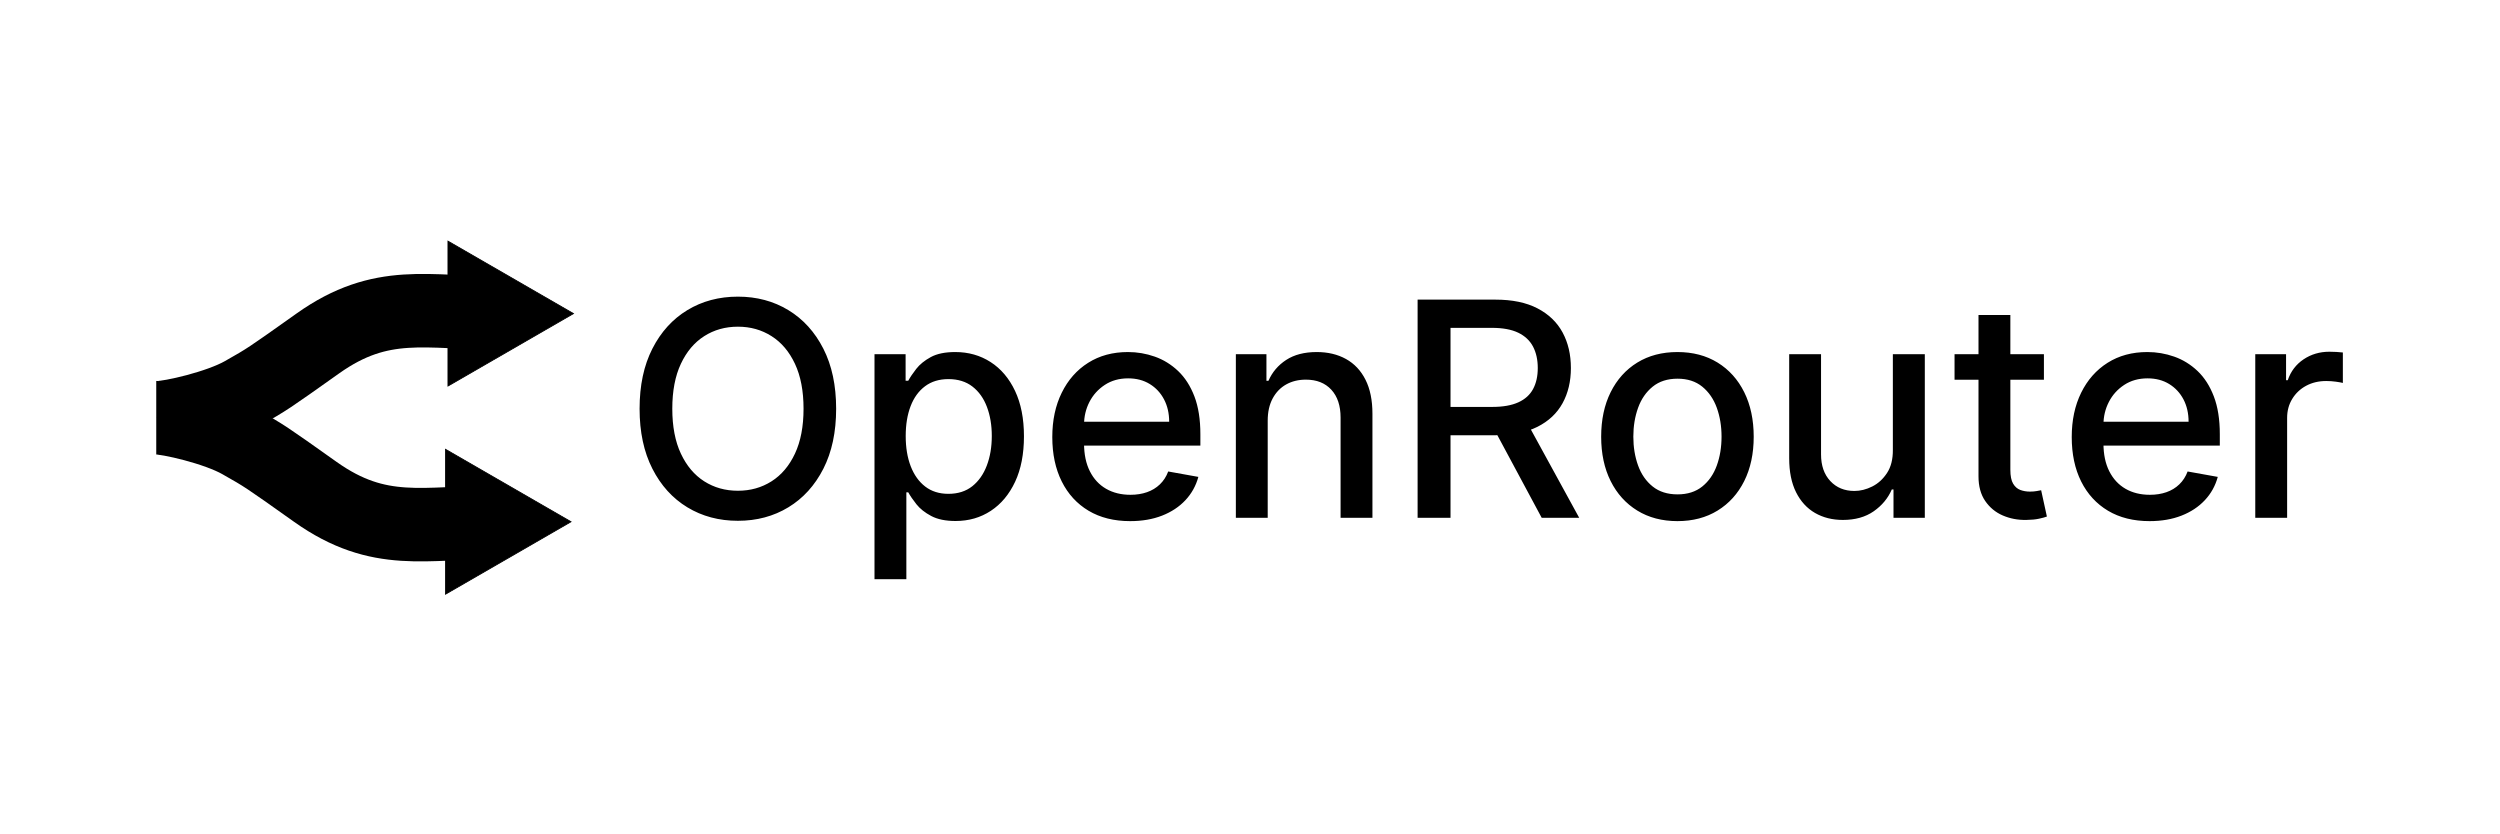
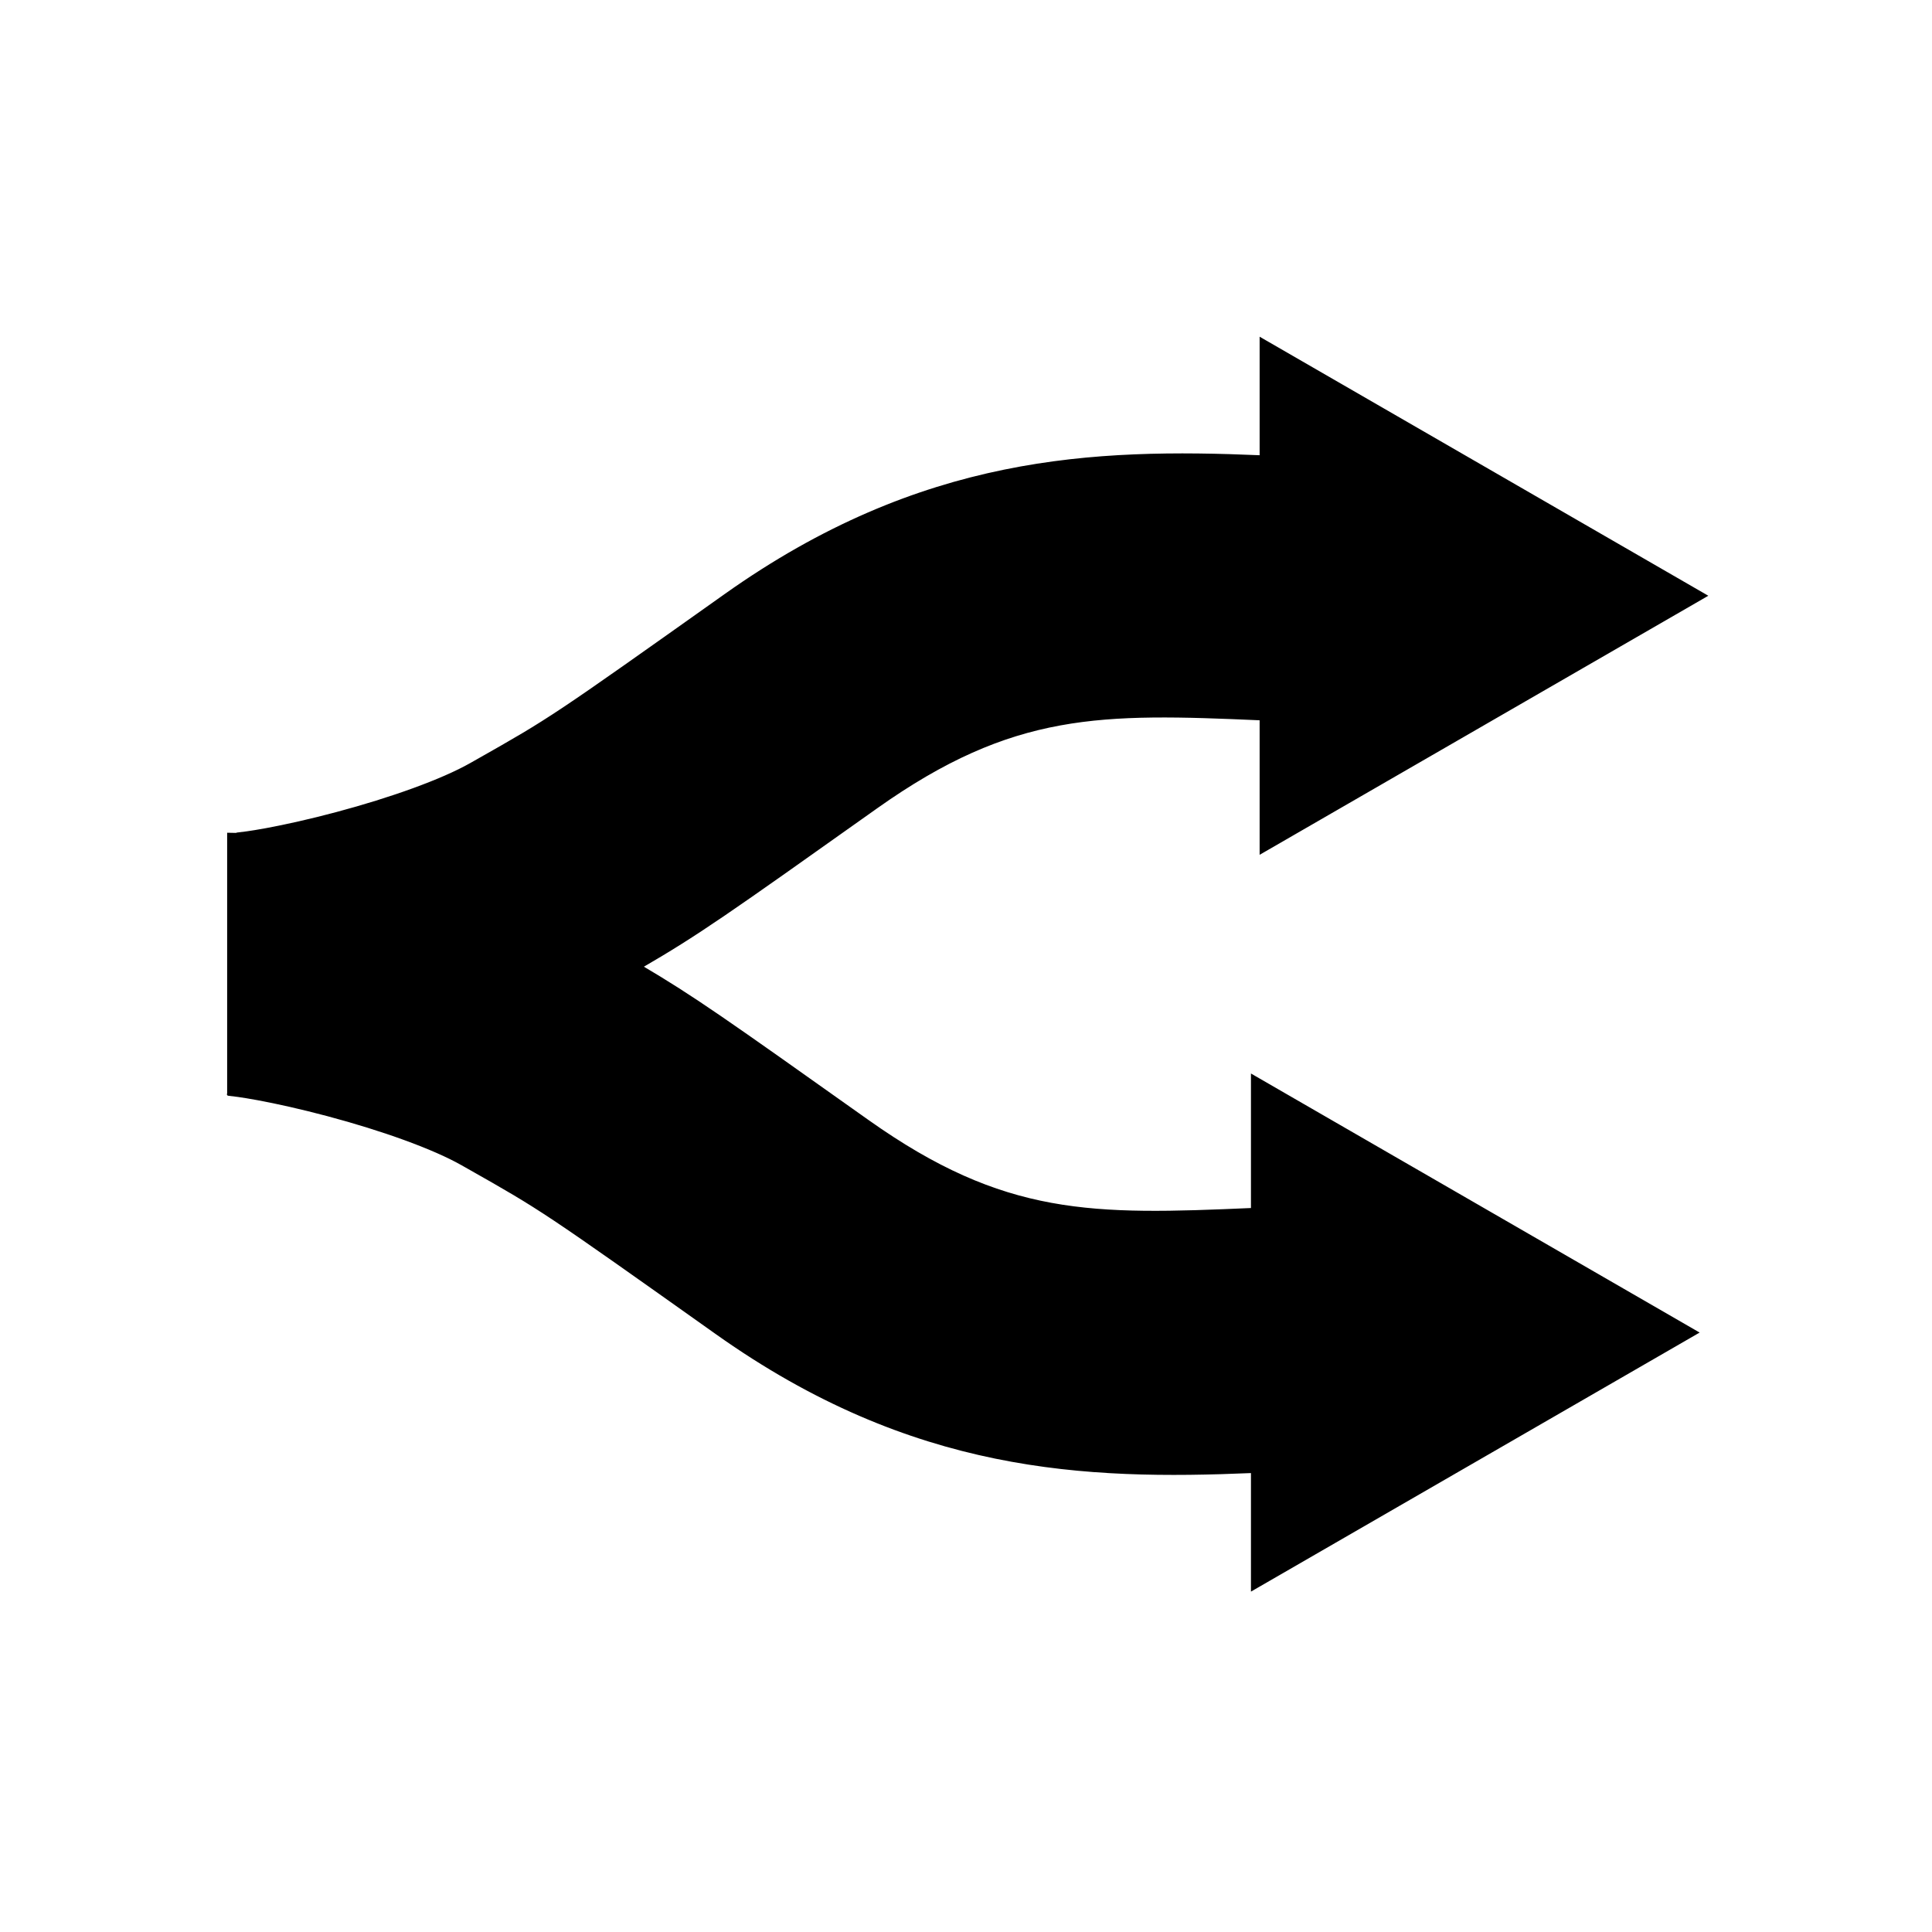
- <svg xmlns="http://www.w3.org/2000/svg" width="1200" height="400" viewBox="0 0 1200 400">
-   <g id="text">
-     <g id="Group">
-       <path id="Path" fill="currentColor" stroke="none" d="M 401.35 196.19 C 401.35 207.37 399.303 216.973 395.21 225 C 391.117 233.027 385.517 239.197 378.41 243.51 C 371.303 247.823 363.233 249.98 354.2 249.98 C 345.133 249.98 337.043 247.823 329.93 243.51 C 322.823 239.197 317.227 233.02 313.14 224.98 C 309.047 216.933 307 207.337 307 196.19 C 307 185.003 309.047 175.397 313.14 167.37 C 317.227 159.343 322.823 153.173 329.93 148.86 C 337.043 144.547 345.133 142.39 354.2 142.39 C 363.233 142.39 371.303 144.547 378.41 148.86 C 385.517 153.173 391.117 159.343 395.21 167.37 C 399.303 175.397 401.35 185.003 401.35 196.19 M 385.7 196.19 C 385.7 187.663 384.327 180.477 381.58 174.63 C 378.84 168.783 375.09 164.353 370.33 161.34 C 365.577 158.32 360.2 156.81 354.2 156.81 C 348.167 156.81 342.78 158.32 338.04 161.34 C 333.3 164.353 329.56 168.783 326.82 174.63 C 324.073 180.477 322.7 187.663 322.7 196.19 C 322.7 204.71 324.073 211.893 326.82 217.74 C 329.56 223.587 333.3 228.02 338.04 231.04 C 342.78 234.053 348.167 235.56 354.2 235.56 C 360.2 235.56 365.577 234.053 370.33 231.04 C 375.09 228.02 378.84 223.587 381.58 217.74 C 384.327 211.893 385.7 204.71 385.7 196.19 Z M 419.76 278 L 419.76 170 L 434.69 170 L 434.69 182.74 L 435.97 182.74 C 436.857 181.1 438.133 179.207 439.8 177.06 C 441.473 174.913 443.793 173.03 446.76 171.41 C 449.72 169.79 453.64 168.98 458.52 168.98 C 464.86 168.98 470.517 170.583 475.49 173.79 C 480.47 176.997 484.383 181.617 487.23 187.65 C 490.077 193.683 491.5 200.943 491.5 209.43 C 491.5 217.917 490.087 225.187 487.26 231.24 C 484.427 237.293 480.54 241.947 475.6 245.2 C 470.653 248.453 465.01 250.08 458.67 250.08 C 453.897 250.08 450.003 249.28 446.99 247.68 C 443.97 246.08 441.607 244.207 439.9 242.06 C 438.2 239.907 436.89 237.997 435.97 236.33 L 435.05 236.33 L 435.05 278 L 419.76 278 M 434.74 209.28 C 434.74 214.8 435.54 219.64 437.14 223.8 C 438.747 227.96 441.067 231.207 444.1 233.54 C 447.133 235.873 450.847 237.04 455.24 237.04 C 459.813 237.04 463.633 235.823 466.7 233.39 C 469.767 230.95 472.093 227.633 473.68 223.44 C 475.267 219.247 476.06 214.527 476.06 209.28 C 476.06 204.093 475.283 199.44 473.73 195.32 C 472.177 191.193 469.86 187.937 466.78 185.55 C 463.693 183.163 459.847 181.97 455.24 181.97 C 450.813 181.97 447.073 183.113 444.02 185.4 C 440.967 187.68 438.657 190.867 437.09 194.96 C 435.523 199.053 434.74 203.827 434.74 209.28 Z M 542.48 250.14 C 534.747 250.14 528.09 248.477 522.51 245.15 C 516.937 241.823 512.643 237.137 509.63 231.09 C 506.61 225.037 505.1 217.937 505.1 209.79 C 505.1 201.743 506.61 194.653 509.63 188.52 C 512.643 182.38 516.87 177.59 522.31 174.15 C 527.75 170.703 534.117 168.98 541.41 168.98 C 545.843 168.98 550.14 169.713 554.3 171.18 C 558.453 172.647 562.183 174.947 565.49 178.08 C 568.797 181.22 571.407 185.287 573.32 190.28 C 575.227 195.273 576.18 201.333 576.18 208.46 L 576.18 213.88 L 513.74 213.88 L 513.74 202.43 L 561.2 202.43 C 561.2 198.403 560.38 194.83 558.74 191.71 C 557.107 188.59 554.817 186.127 551.87 184.32 C 548.917 182.513 545.463 181.61 541.51 181.61 C 537.217 181.61 533.477 182.66 530.29 184.76 C 527.103 186.853 524.647 189.58 522.92 192.94 C 521.2 196.3 520.34 199.94 520.34 203.86 L 520.34 212.81 C 520.34 218.057 521.27 222.52 523.13 226.2 C 524.983 229.887 527.583 232.693 530.93 234.62 C 534.27 236.54 538.173 237.5 542.64 237.5 C 545.533 237.5 548.173 237.083 550.56 236.25 C 552.947 235.417 555.01 234.163 556.75 232.49 C 558.49 230.823 559.82 228.763 560.74 226.31 L 575.21 228.91 C 574.05 233.177 571.98 236.903 569 240.09 C 566.013 243.277 562.28 245.747 557.8 247.5 C 553.313 249.26 548.207 250.14 542.48 250.14 Z M 608.5 201.91 L 608.5 248.55 L 593.21 248.55 L 593.21 170 L 607.89 170 L 607.89 182.79 L 608.86 182.79 C 610.667 178.63 613.503 175.29 617.37 172.77 C 621.243 170.243 626.127 168.98 632.02 168.98 C 637.373 168.98 642.063 170.097 646.09 172.33 C 650.11 174.563 653.227 177.88 655.44 182.28 C 657.66 186.673 658.77 192.11 658.77 198.59 L 658.77 248.55 L 643.48 248.55 L 643.48 200.43 C 643.48 194.737 641.997 190.28 639.03 187.06 C 636.063 183.84 631.99 182.23 626.81 182.23 C 623.263 182.23 620.117 182.997 617.37 184.53 C 614.63 186.063 612.467 188.303 610.88 191.25 C 609.293 194.203 608.5 197.757 608.5 201.91 Z M 680.45 248.55 L 680.45 143.82 L 717.78 143.82 C 725.893 143.82 732.633 145.22 738 148.02 C 743.373 150.813 747.39 154.673 750.05 159.6 C 752.703 164.527 754.03 170.21 754.03 176.65 C 754.03 183.063 752.693 188.697 750.02 193.55 C 747.347 198.41 743.323 202.187 737.95 204.88 C 732.583 207.573 725.843 208.92 717.73 208.92 L 689.45 208.92 L 689.45 195.32 L 716.3 195.32 C 721.413 195.32 725.58 194.587 728.8 193.12 C 732.02 191.653 734.38 189.523 735.88 186.73 C 737.38 183.93 738.13 180.57 738.13 176.65 C 738.13 172.697 737.373 169.27 735.86 166.37 C 734.34 163.477 731.97 161.253 728.75 159.7 C 725.523 158.147 721.303 157.37 716.09 157.37 L 696.25 157.37 L 696.25 248.55 L 680.45 248.55 M 732.15 201.3 L 758.02 248.55 L 740.02 248.55 L 714.66 201.3 L 732.15 201.3 Z M 805.17 250.14 C 797.81 250.14 791.383 248.45 785.89 245.07 C 780.403 241.697 776.143 236.977 773.11 230.91 C 770.077 224.843 768.56 217.753 768.56 209.64 C 768.56 201.487 770.077 194.36 773.11 188.26 C 776.143 182.16 780.403 177.42 785.89 174.04 C 791.383 170.667 797.81 168.98 805.17 168.98 C 812.537 168.98 818.963 170.667 824.45 174.04 C 829.937 177.42 834.197 182.16 837.23 188.26 C 840.263 194.36 841.78 201.487 841.78 209.64 C 841.78 217.753 840.263 224.843 837.23 230.91 C 834.197 236.977 829.937 241.697 824.45 245.07 C 818.963 248.45 812.537 250.14 805.17 250.14 M 805.22 237.3 C 809.993 237.3 813.95 236.04 817.09 233.52 C 820.223 230.993 822.55 227.633 824.07 223.44 C 825.583 219.247 826.34 214.627 826.34 209.58 C 826.34 204.573 825.583 199.963 824.07 195.75 C 822.55 191.543 820.223 188.16 817.09 185.6 C 813.95 183.047 809.993 181.77 805.22 181.77 C 800.413 181.77 796.433 183.047 793.28 185.6 C 790.127 188.16 787.793 191.543 786.28 195.75 C 784.76 199.963 784 204.573 784 209.58 C 784 214.627 784.76 219.247 786.28 223.44 C 787.793 227.633 790.127 230.993 793.28 233.52 C 796.433 236.04 800.413 237.3 805.22 237.3 Z M 908.57 215.98 L 908.57 170 L 923.91 170 L 923.91 248.55 L 908.88 248.55 L 908.88 234.95 L 908.06 234.95 C 906.253 239.143 903.363 242.63 899.39 245.41 C 895.417 248.183 890.483 249.57 884.59 249.57 C 879.543 249.57 875.083 248.453 871.21 246.22 C 867.343 243.987 864.31 240.673 862.11 236.28 C 859.91 231.88 858.81 226.44 858.81 219.96 L 858.81 170 L 874.1 170 L 874.1 218.12 C 874.1 223.473 875.583 227.737 878.55 230.91 C 881.517 234.077 885.37 235.66 890.11 235.66 C 892.97 235.66 895.823 234.947 898.67 233.52 C 901.517 232.087 903.887 229.92 905.78 227.02 C 907.673 224.127 908.603 220.447 908.57 215.98 Z M 981.08 170 L 981.08 182.28 L 938.18 182.28 L 938.18 170 L 981.08 170 M 949.68 151.19 L 964.97 151.19 L 964.97 225.49 C 964.97 228.457 965.413 230.68 966.3 232.16 C 967.187 233.647 968.337 234.653 969.75 235.18 C 971.17 235.707 972.713 235.97 974.38 235.97 C 975.607 235.97 976.68 235.883 977.6 235.71 C 978.52 235.543 979.237 235.41 979.75 235.31 L 982.51 247.94 C 981.623 248.28 980.363 248.627 978.73 248.98 C 977.09 249.34 975.043 249.537 972.59 249.57 C 968.57 249.643 964.82 248.93 961.34 247.43 C 957.867 245.93 955.053 243.61 952.9 240.47 C 950.753 237.337 949.68 233.4 949.68 228.66 L 949.68 151.19 Z M 1031.81 250.14 C 1024.07 250.14 1017.413 248.477 1011.84 245.15 C 1006.267 241.823 1001.97 237.137 998.95 231.09 C 995.937 225.037 994.43 217.937 994.43 209.79 C 994.43 201.743 995.937 194.653 998.95 188.52 C 1001.97 182.38 1006.197 177.59 1011.63 174.15 C 1017.07 170.703 1023.437 168.98 1030.73 168.98 C 1035.163 168.98 1039.46 169.713 1043.62 171.18 C 1047.78 172.647 1051.513 174.947 1054.82 178.08 C 1058.127 181.22 1060.733 185.287 1062.64 190.28 C 1064.553 195.273 1065.51 201.333 1065.51 208.46 L 1065.51 213.88 L 1003.07 213.88 L 1003.07 202.43 L 1050.52 202.43 C 1050.52 198.403 1049.703 194.83 1048.07 191.71 C 1046.43 188.59 1044.137 186.127 1041.19 184.32 C 1038.243 182.513 1034.793 181.61 1030.84 181.61 C 1026.54 181.61 1022.797 182.66 1019.61 184.76 C 1016.423 186.853 1013.97 189.58 1012.25 192.94 C 1010.523 196.3 1009.66 199.94 1009.66 203.86 L 1009.66 212.81 C 1009.66 218.057 1010.59 222.52 1012.45 226.2 C 1014.31 229.887 1016.91 232.693 1020.25 234.62 C 1023.59 236.54 1027.493 237.5 1031.96 237.5 C 1034.86 237.5 1037.503 237.083 1039.89 236.25 C 1042.277 235.417 1044.337 234.163 1046.07 232.49 C 1047.81 230.823 1049.14 228.763 1050.06 226.31 L 1064.53 228.91 C 1063.377 233.177 1061.307 236.903 1058.32 240.09 C 1055.34 243.277 1051.607 245.747 1047.12 247.5 C 1042.64 249.26 1037.537 250.14 1031.81 250.14 Z M 1082.53 248.55 L 1082.53 170 L 1097.31 170 L 1097.31 182.48 L 1098.13 182.48 C 1099.563 178.253 1102.093 174.92 1105.72 172.48 C 1109.353 170.047 1113.47 168.83 1118.07 168.83 C 1119.03 168.83 1120.163 168.863 1121.47 168.93 C 1122.783 168.997 1123.817 169.083 1124.57 169.19 L 1124.57 183.81 C 1123.957 183.643 1122.867 183.447 1121.3 183.22 C 1119.727 183 1118.157 182.89 1116.59 182.89 C 1112.977 182.89 1109.763 183.65 1106.95 185.17 C 1104.137 186.683 1101.913 188.78 1100.28 191.46 C 1098.64 194.133 1097.82 197.173 1097.82 200.58 L 1097.82 248.55 L 1082.53 248.55 Z" />
-     </g>
-   </g>
-   <g id="OpenRouter">
-     <path id="path1" fill="currentColor" stroke="currentColor" stroke-width="35.273" d="M 76.176 200.472 C 82.055 200.472 104.786 195.398 116.544 188.735 C 128.302 182.073 128.302 182.073 152.601 164.828 C 183.366 142.995 205.119 150.305 240.784 150.305" />
-     <path id="path2" fill="currentColor" stroke="currentColor" stroke-width="0.392" d="M 275.274 150.523 L 215.015 185.313 L 215.015 115.732 L 275.274 150.523 Z" />
-     <path id="path3" fill="currentColor" stroke="currentColor" stroke-width="35.273" d="M 75 200.493 C 80.879 200.493 103.611 205.567 115.368 212.229 C 127.126 218.892 127.126 218.892 151.425 236.137 C 182.19 257.97 203.943 250.66 239.609 250.66" />
-     <path id="path4" fill="currentColor" stroke="currentColor" stroke-width="0.392" d="M 274.098 250.442 L 213.839 215.652 L 213.839 285.232 L 274.098 250.442 Z" />
-   </g>
+ <svg xmlns="http://www.w3.org/2000/svg" width="262" height="262" viewBox="0 0 262 262" fill="none">
+   <path d="M171.015 115.581L231.274 80.79L171.015 46V61.938C148.345 60.976 124.991 61.837 98.394 80.713C74.808 97.452 74.753 97.482 64.718 103.167L63.849 103.659C59.952 105.867 53.065 108.343 45.615 110.327C42.073 111.271 38.761 112.009 36.109 112.499C33.87 112.912 32.647 113.044 32.27 113.085C32.139 113.099 32.11 113.103 32.176 113.103V113.15C31.768 113.133 31.375 113.124 31 113.124V148.397C30.935 148.397 30.964 148.4 31.094 148.415C31.471 148.455 32.694 148.588 34.934 149.001C37.585 149.49 40.897 150.229 44.44 151.173C51.889 153.157 58.776 155.633 62.673 157.841L63.542 158.333C73.578 164.018 73.632 164.048 97.218 180.787C123.816 199.662 147.169 200.524 169.839 199.562V215.5L230.098 180.709L169.839 145.919V164.009C148.128 164.959 136.199 165.197 117.633 152.021L117.302 151.787C98.512 138.452 94.005 135.253 86.934 131.094C94.733 126.564 98.668 123.772 118.477 109.714L118.808 109.478C137.375 96.303 149.304 96.541 171.015 97.491V115.581Z" fill="currentColor" stroke="currentColor" stroke-width="0.392" />
</svg>
